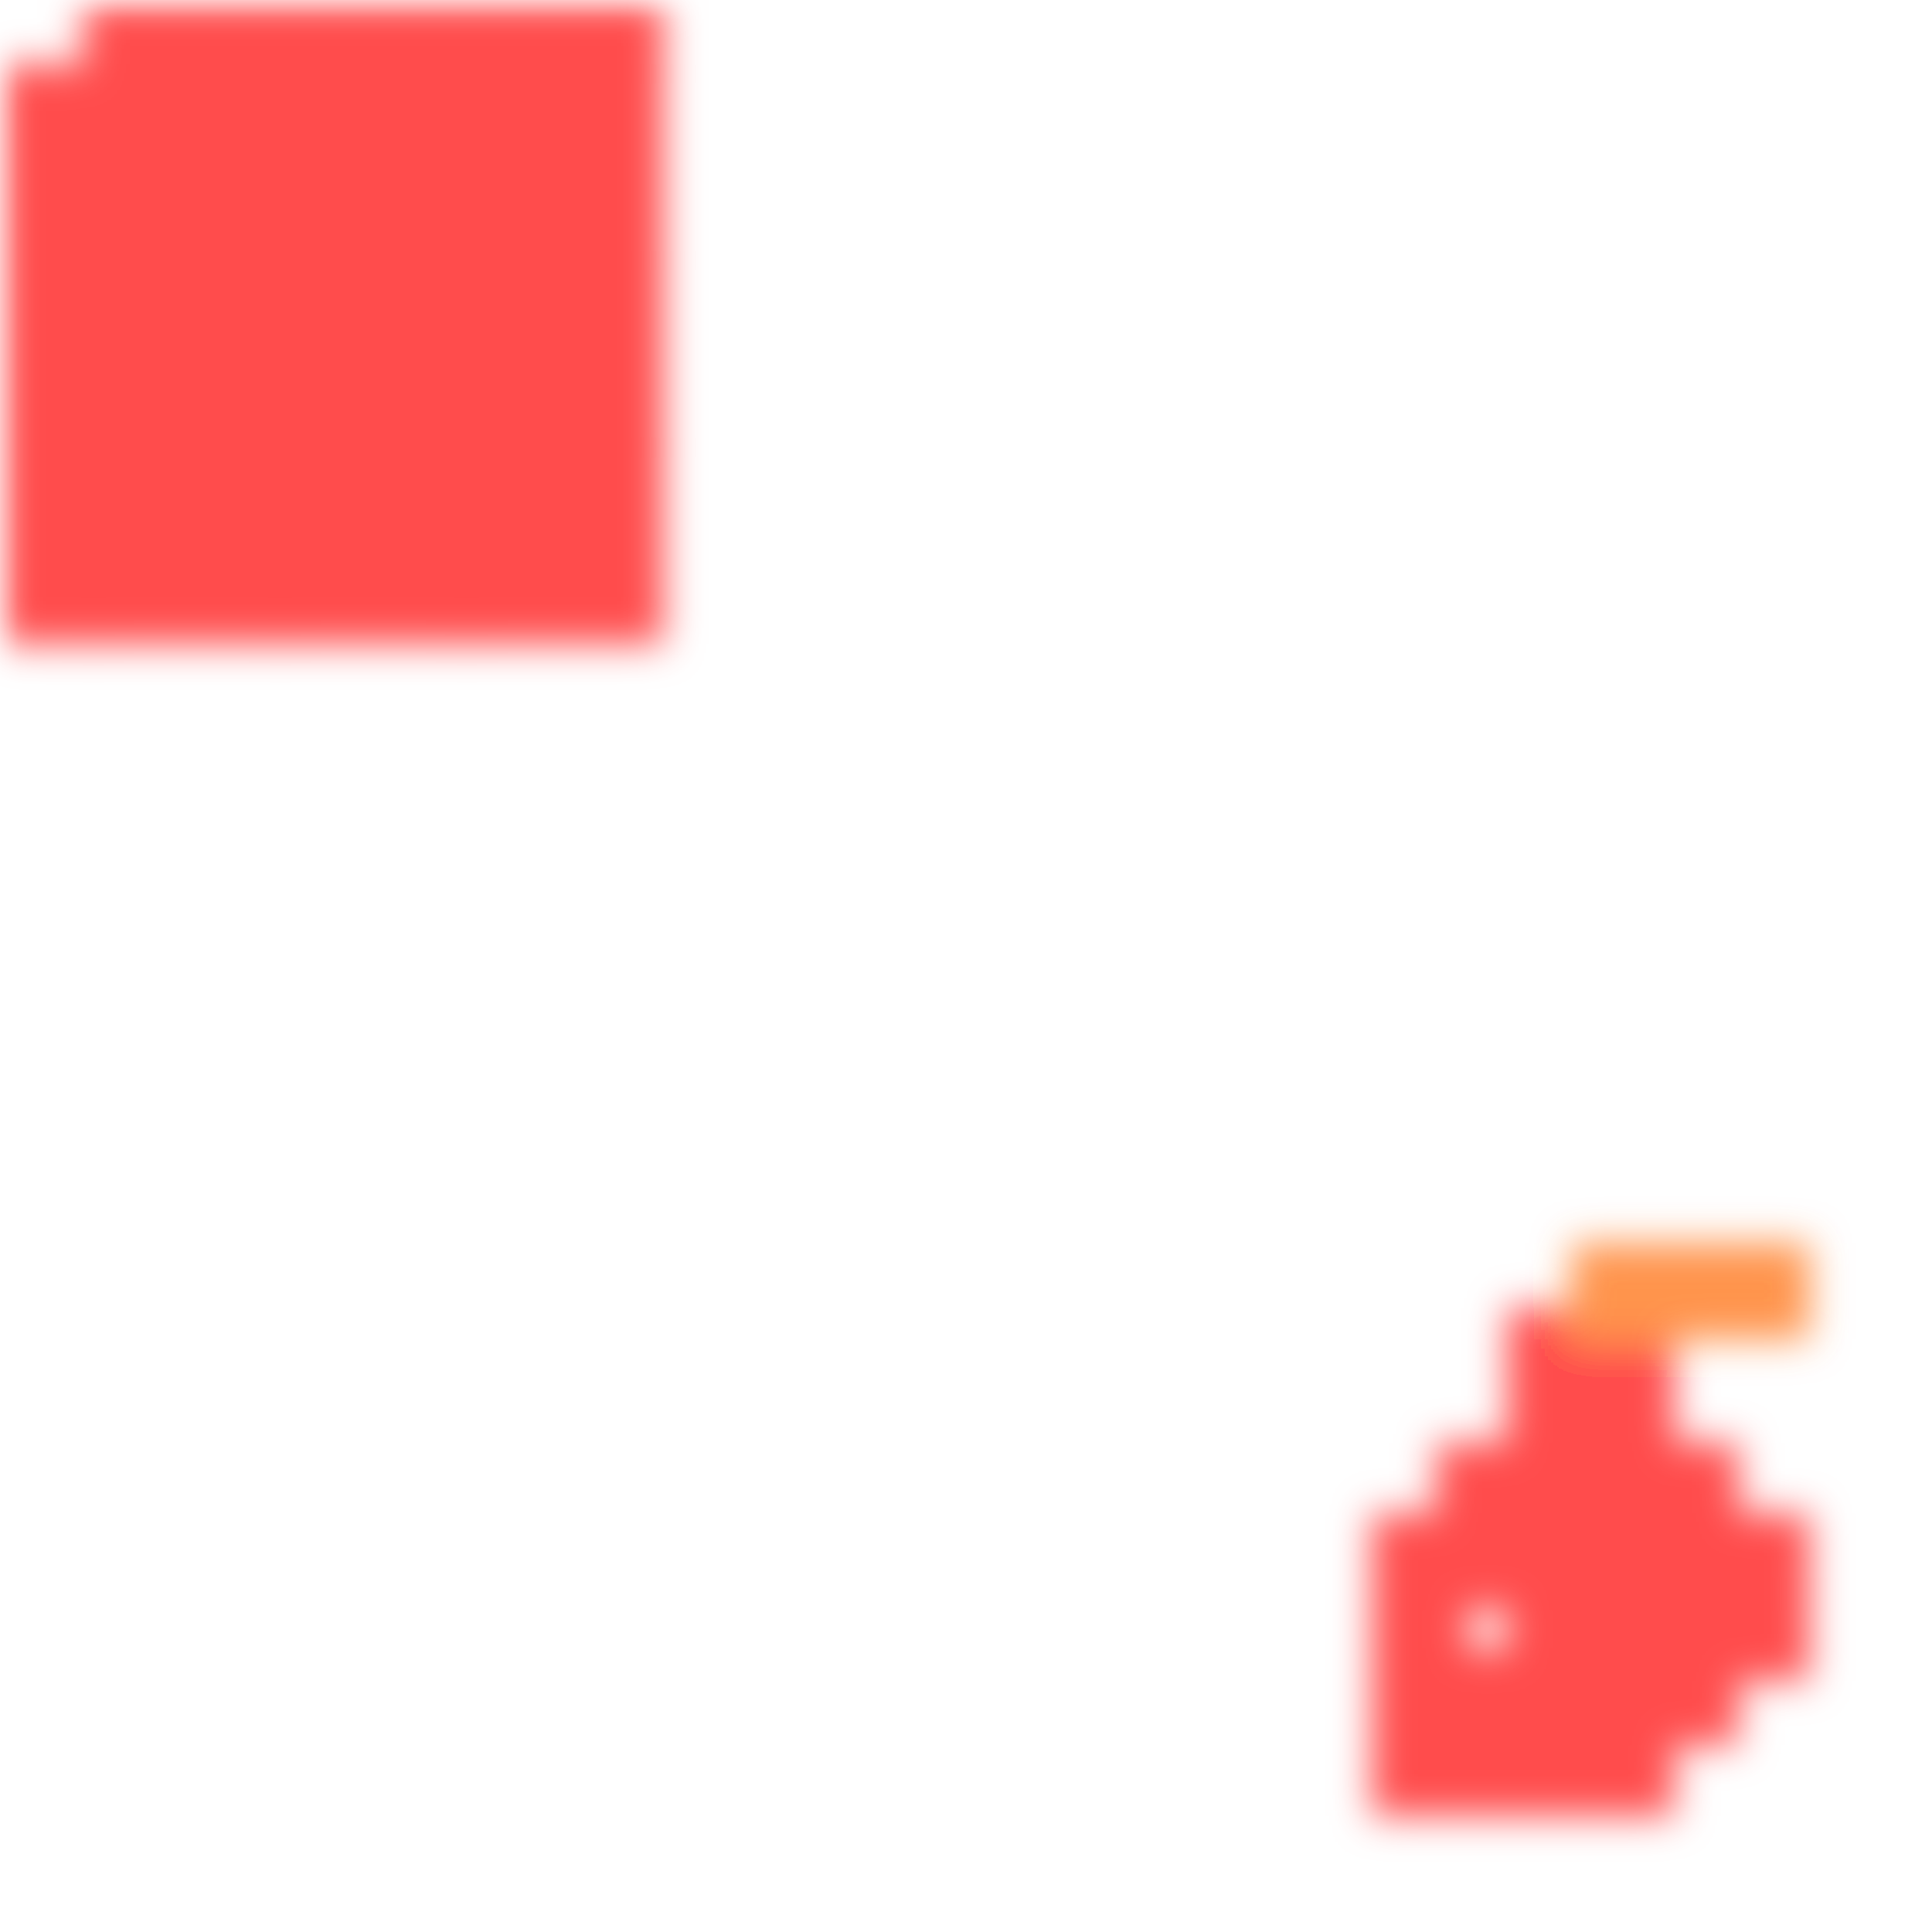
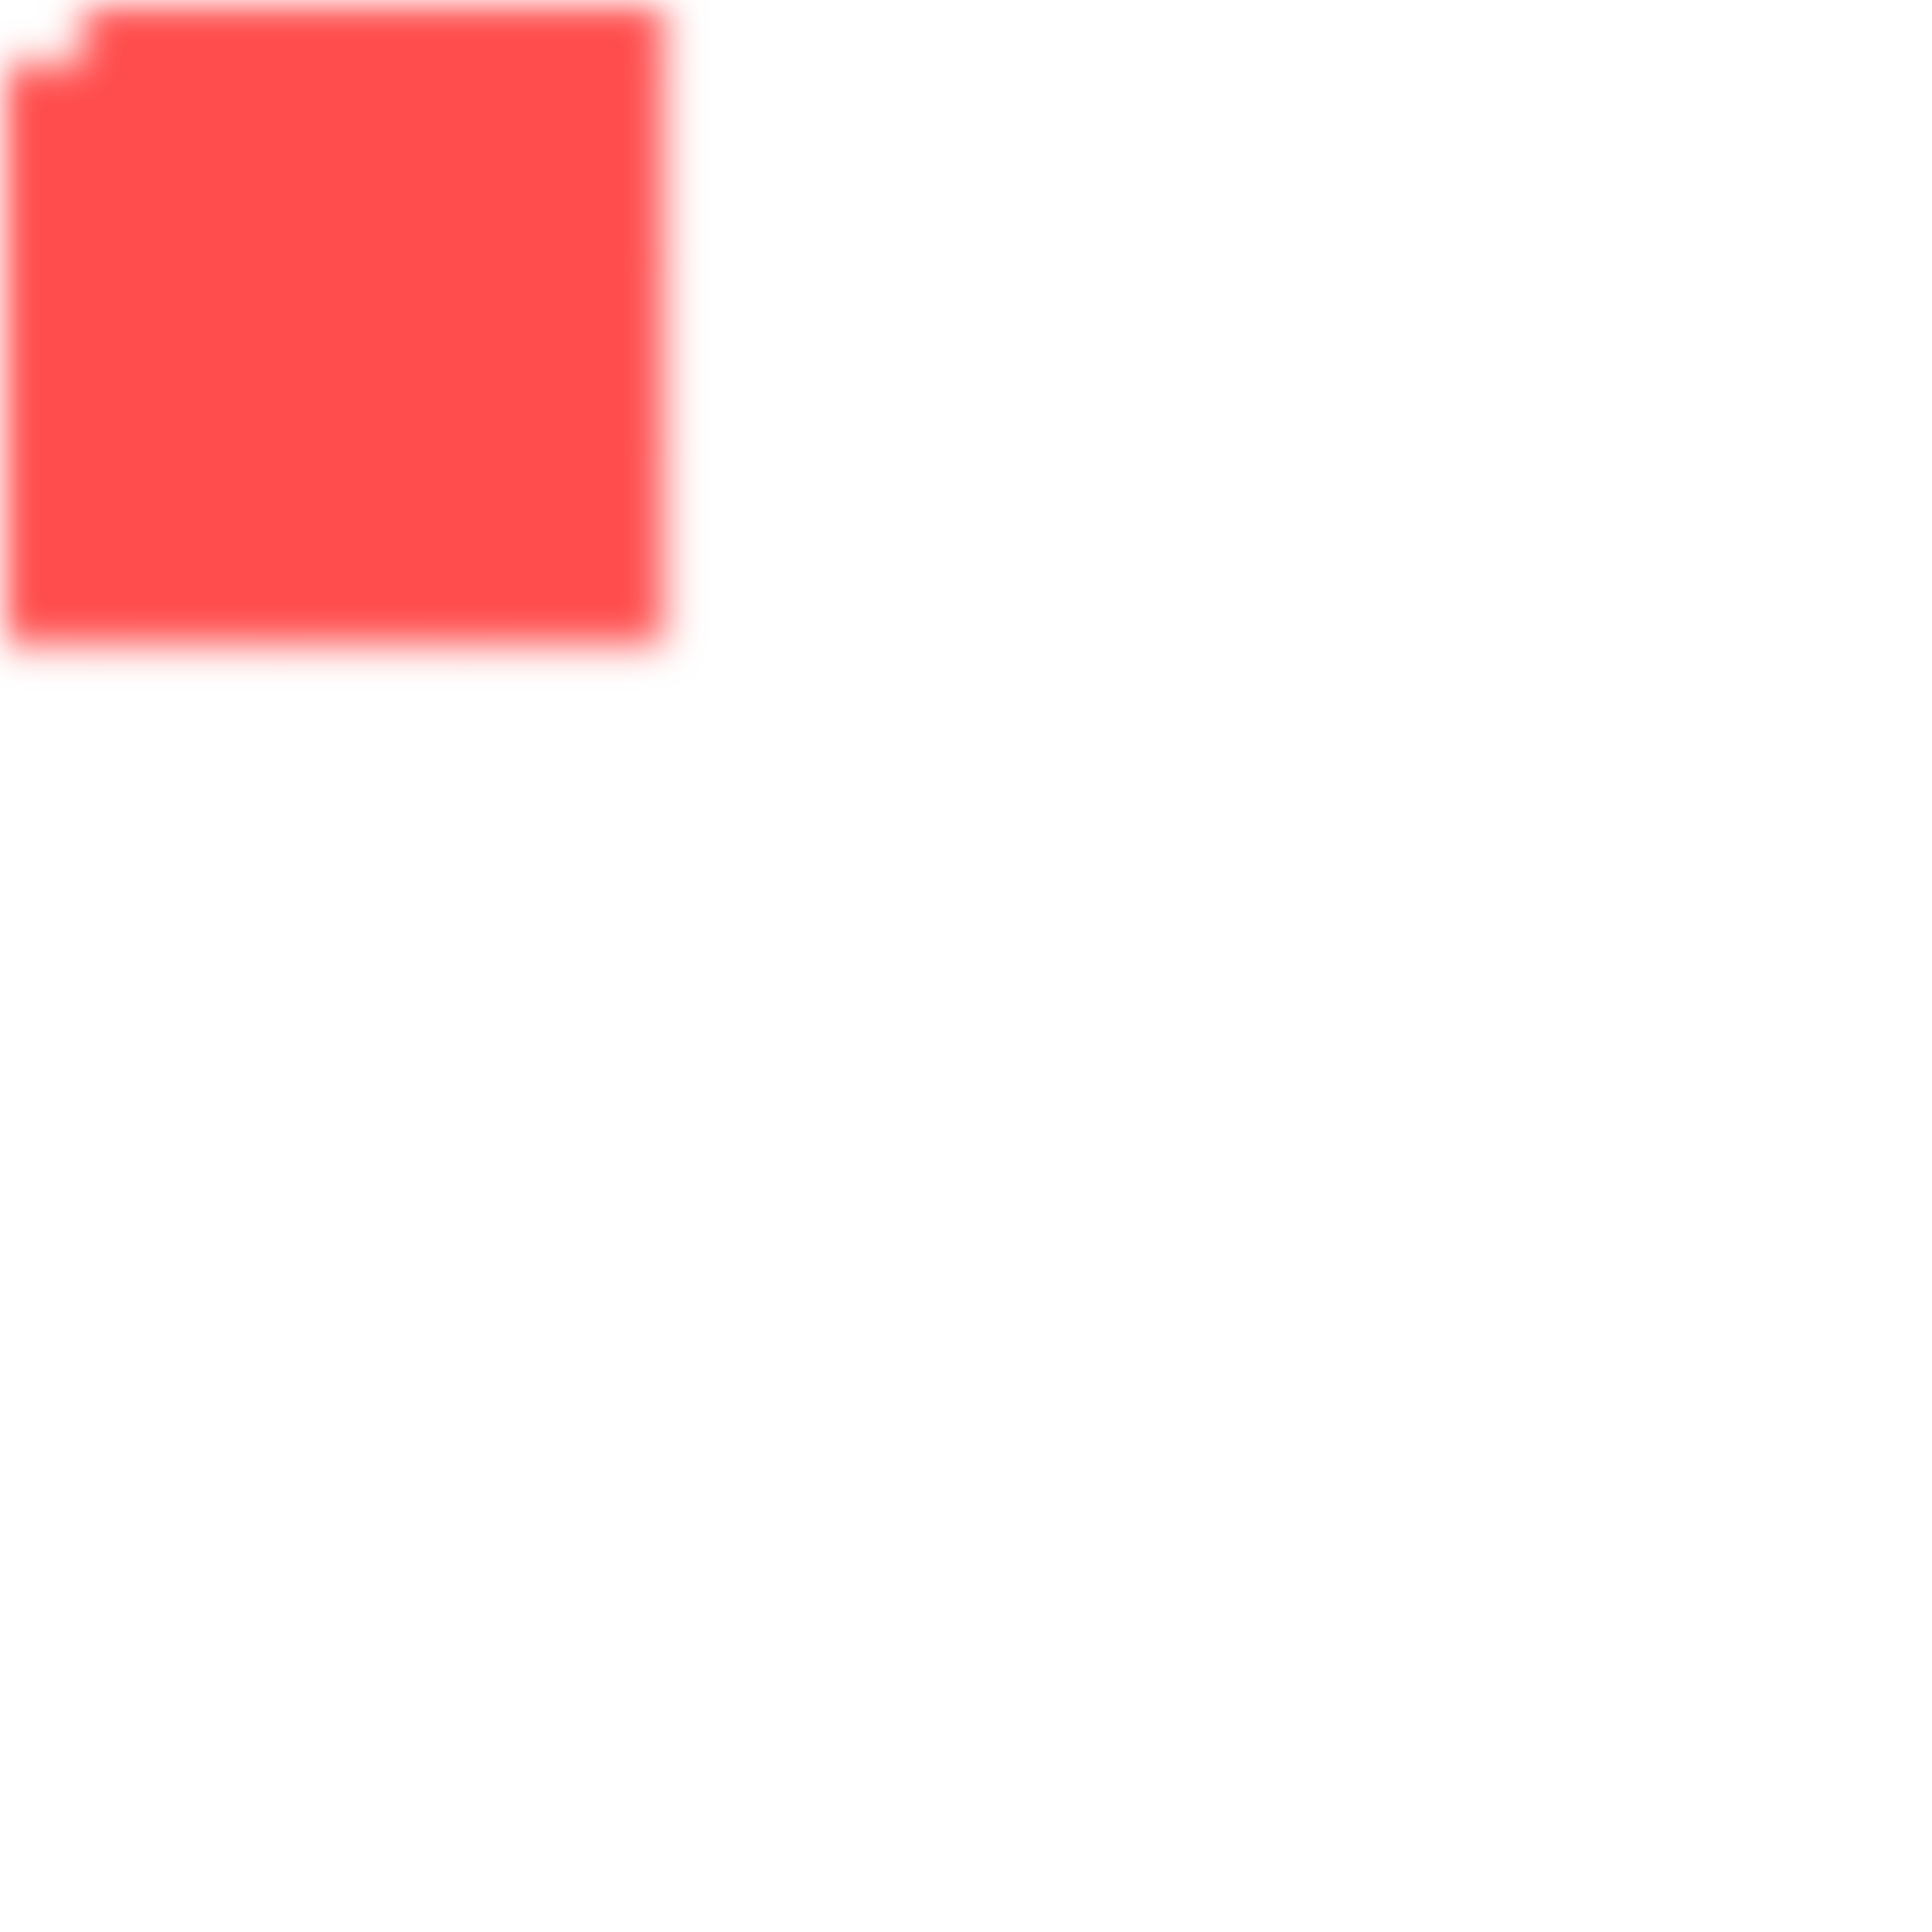
<svg xmlns="http://www.w3.org/2000/svg" width="300" height="300" viewBox="0 0 300 300" class="creatureMap" style="position:absolute;">
  <defs>
    <filter id="blur" x="-30%" y="-30%" width="160%" height="160%">
      <feGaussianBlur stdDeviation="3" />
    </filter>
    <pattern id="pattern-untameable" width="10" height="10" patternTransform="rotate(135)" patternUnits="userSpaceOnUse">
      <rect width="4" height="10" fill="black" />
    </pattern>
    <filter id="groupStroke">
      <feFlood result="outsideColor" flood-color="black" />
      <feMorphology in="SourceAlpha" operator="dilate" radius="2" />
      <feComposite result="strokeoutline1" in="outsideColor" operator="in" />
      <feComposite result="strokeoutline2" in="strokeoutline1" in2="SourceAlpha" operator="out" />
      <feGaussianBlur in="strokeoutline2" result="strokeblur" stdDeviation="1" />
    </filter>
    <style>
            .spawningMap-very-common { fill: #0F0; }
            .spawningMap-common { fill: #B2FF00; }
            .spawningMap-uncommon { fill: #FF0; }
            .spawningMap-very-uncommon { fill: #FC0; }
            .spawningMap-rare { fill: #F60; }
            .spawningMap-very-rare { fill: #F00; }
            .spawning-map-point { stroke:black; stroke-width:1; }
        </style>
  </defs>
  <g filter="url(#blur)" opacity="0.7">
    <g class="spawningMap-very-rare">
-       <rect x="213" y="266" width="15" height="16" />
-       <rect x="213" y="256" width="15" height="15" />
-       <rect x="213" y="245" width="15" height="16" />
-       <rect x="213" y="235" width="15" height="15" />
-       <rect x="223" y="235" width="16" height="15" />
-       <rect x="223" y="256" width="16" height="15" />
-       <rect x="223" y="266" width="16" height="16" />
-       <rect x="234" y="266" width="15" height="16" />
-       <rect x="244" y="266" width="16" height="16" />
-       <rect x="234" y="256" width="15" height="15" />
-       <rect x="244" y="256" width="16" height="15" />
-       <rect x="255" y="256" width="15" height="15" />
-       <rect x="234" y="245" width="15" height="16" />
-       <rect x="234" y="235" width="15" height="15" />
-       <rect x="244" y="235" width="16" height="15" />
-       <rect x="244" y="245" width="16" height="16" />
-       <rect x="255" y="245" width="15" height="16" />
-       <rect x="255" y="235" width="15" height="15" />
-       <rect x="265" y="235" width="16" height="15" />
-       <rect x="265" y="245" width="16" height="16" />
-       <rect x="255" y="224" width="15" height="16" />
-       <rect x="244" y="224" width="16" height="16" />
-       <rect x="234" y="224" width="15" height="16" />
-       <rect x="234" y="214" width="15" height="15" />
-       <rect x="244" y="214" width="16" height="15" />
-       <rect x="244" y="203" width="16" height="16" />
-       <rect x="234" y="203" width="15" height="16" />
-       <rect x="223" y="224" width="16" height="16" />
      <rect x="0" y="68" width="16" height="32" />
      <rect x="0" y="39" width="16" height="32" />
      <rect x="0" y="10" width="16" height="32" />
      <rect x="13" y="68" width="32" height="32" />
      <rect x="13" y="39" width="32" height="32" />
      <rect x="13" y="10" width="32" height="32" />
      <rect x="42" y="68" width="32" height="32" />
      <rect x="42" y="39" width="32" height="32" />
      <rect x="42" y="10" width="32" height="32" />
      <rect x="71" y="68" width="32" height="32" />
      <rect x="71" y="39" width="32" height="32" />
      <rect x="71" y="10" width="32" height="32" />
      <rect x="42" y="0" width="32" height="13" />
      <rect x="71" y="0" width="32" height="13" />
      <rect x="13" y="0" width="32" height="13" />
    </g>
-     <g class="spawningMap-rare">
-       <rect x="244" y="193" width="16" height="15" />
-       <rect x="255" y="193" width="15" height="15" />
-       <rect x="265" y="193" width="16" height="15" />
-     </g>
  </g>
</svg>
